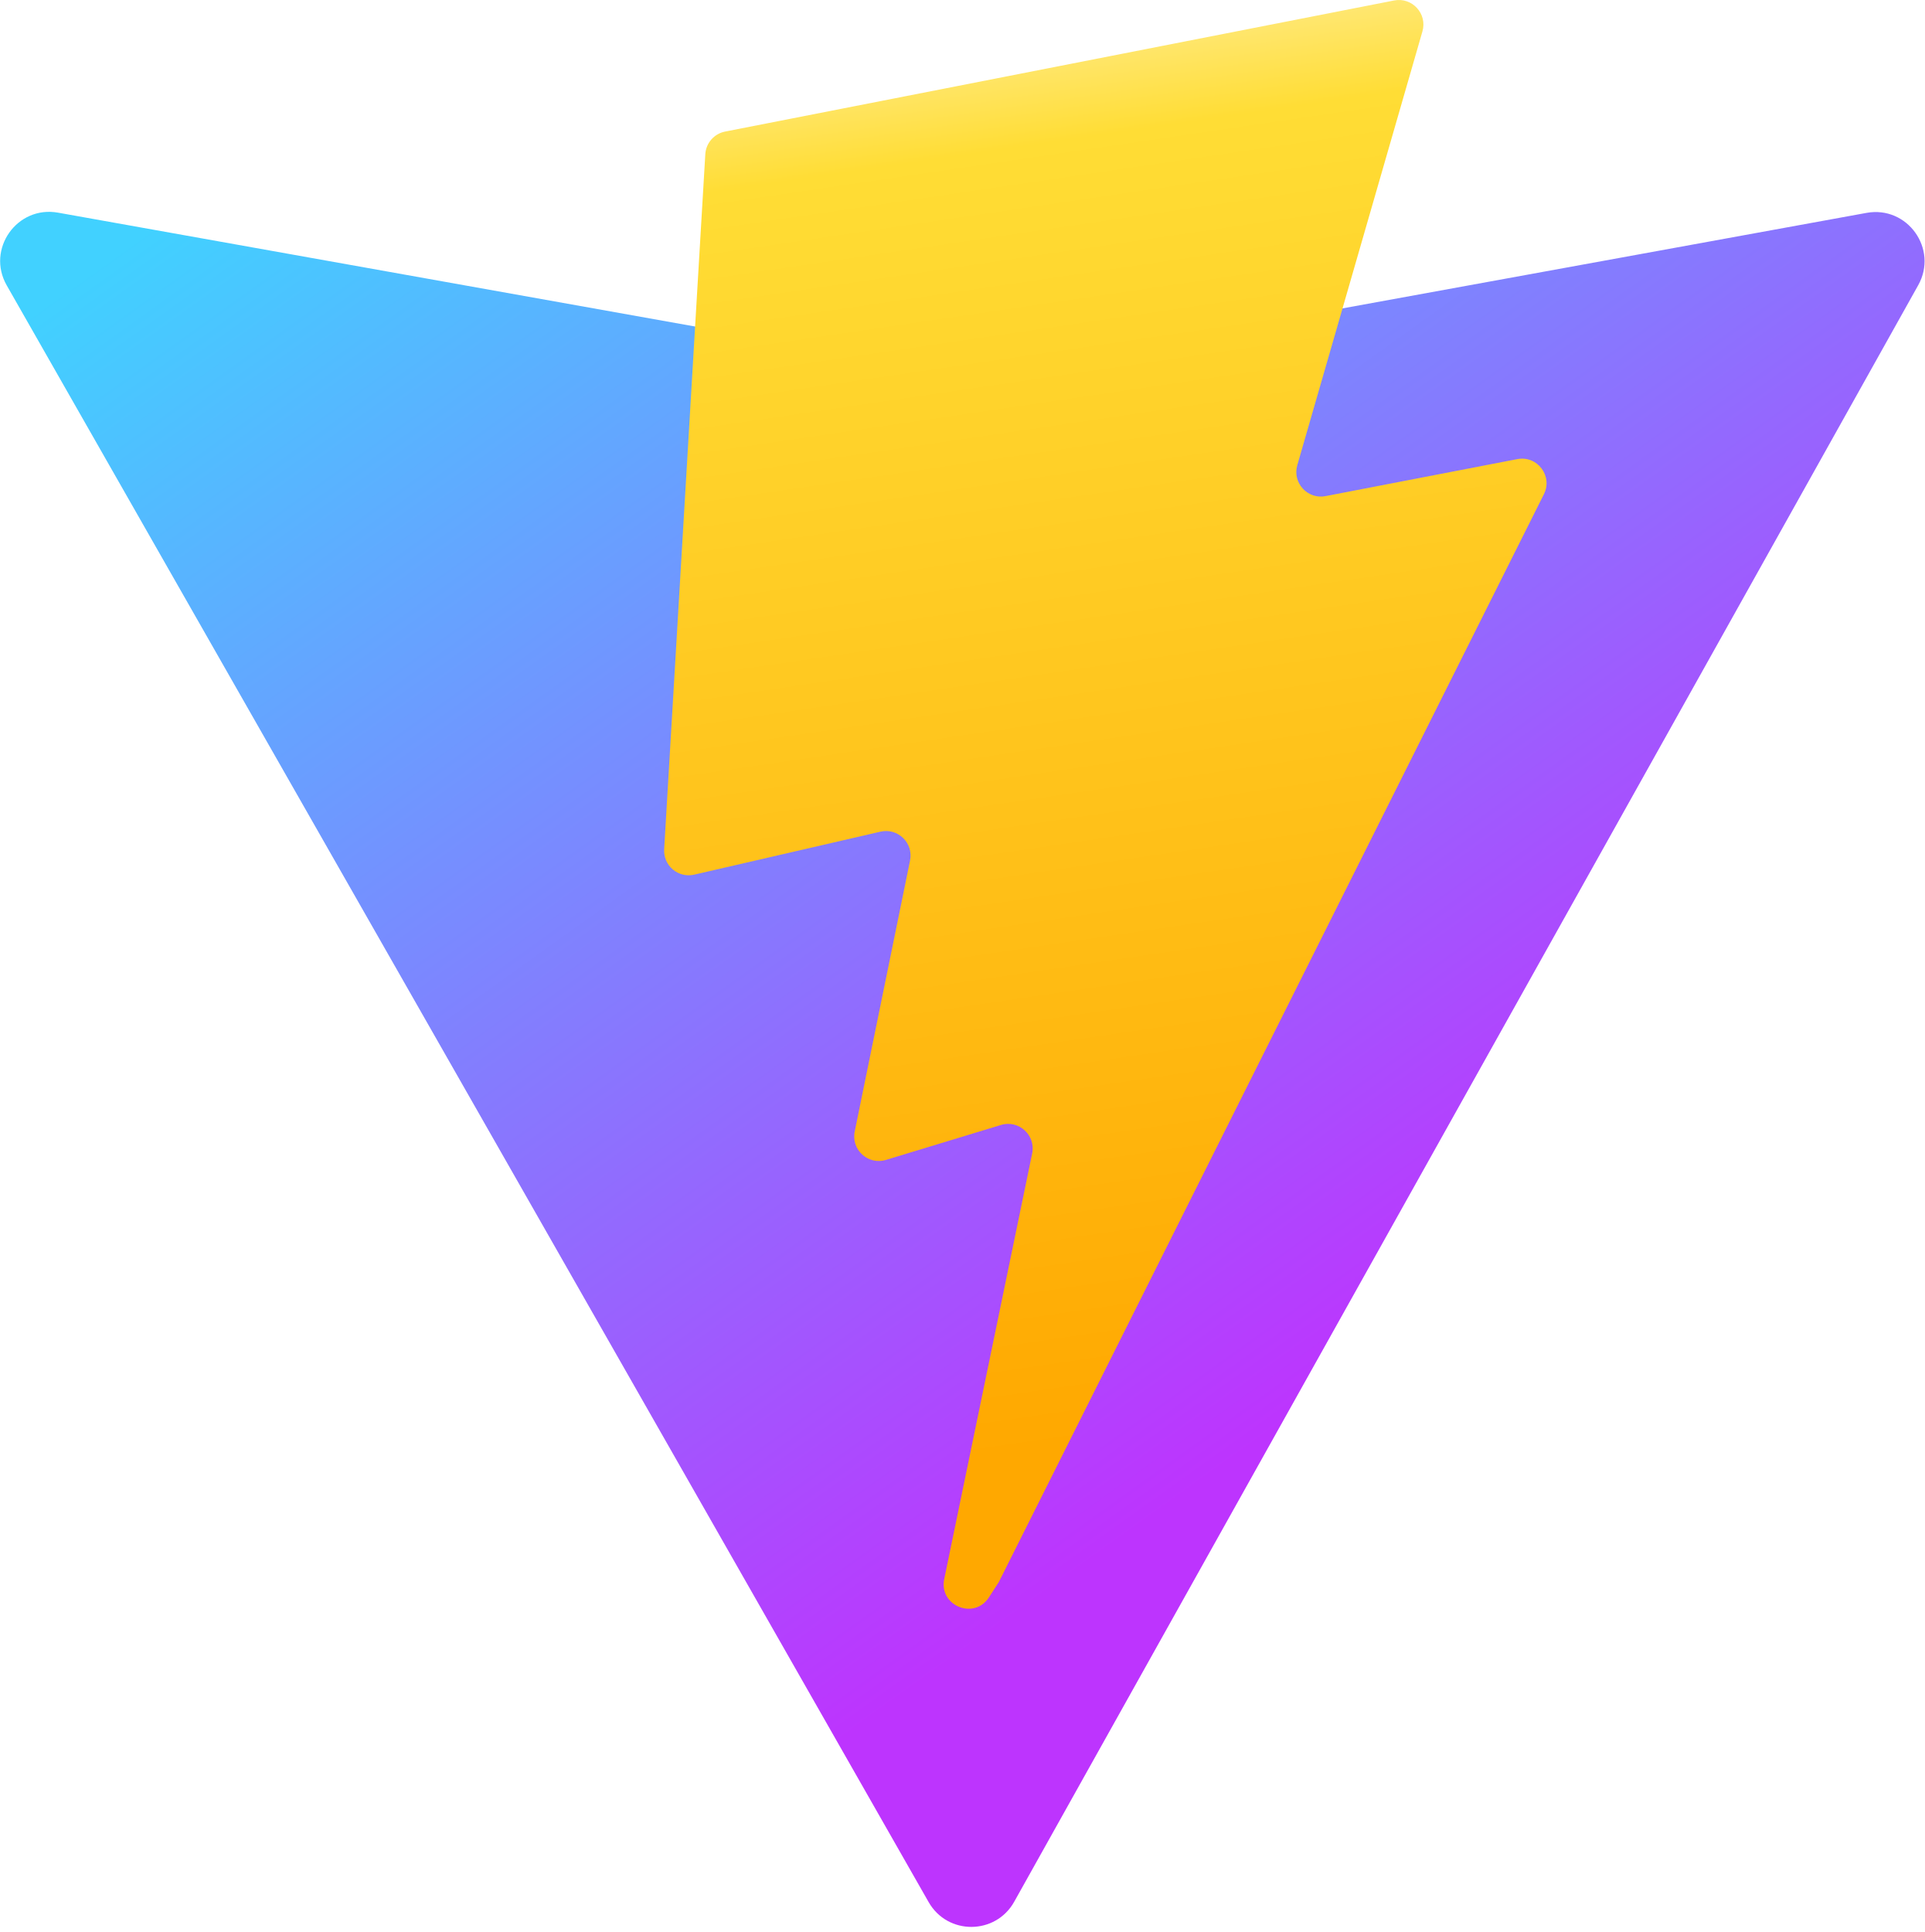
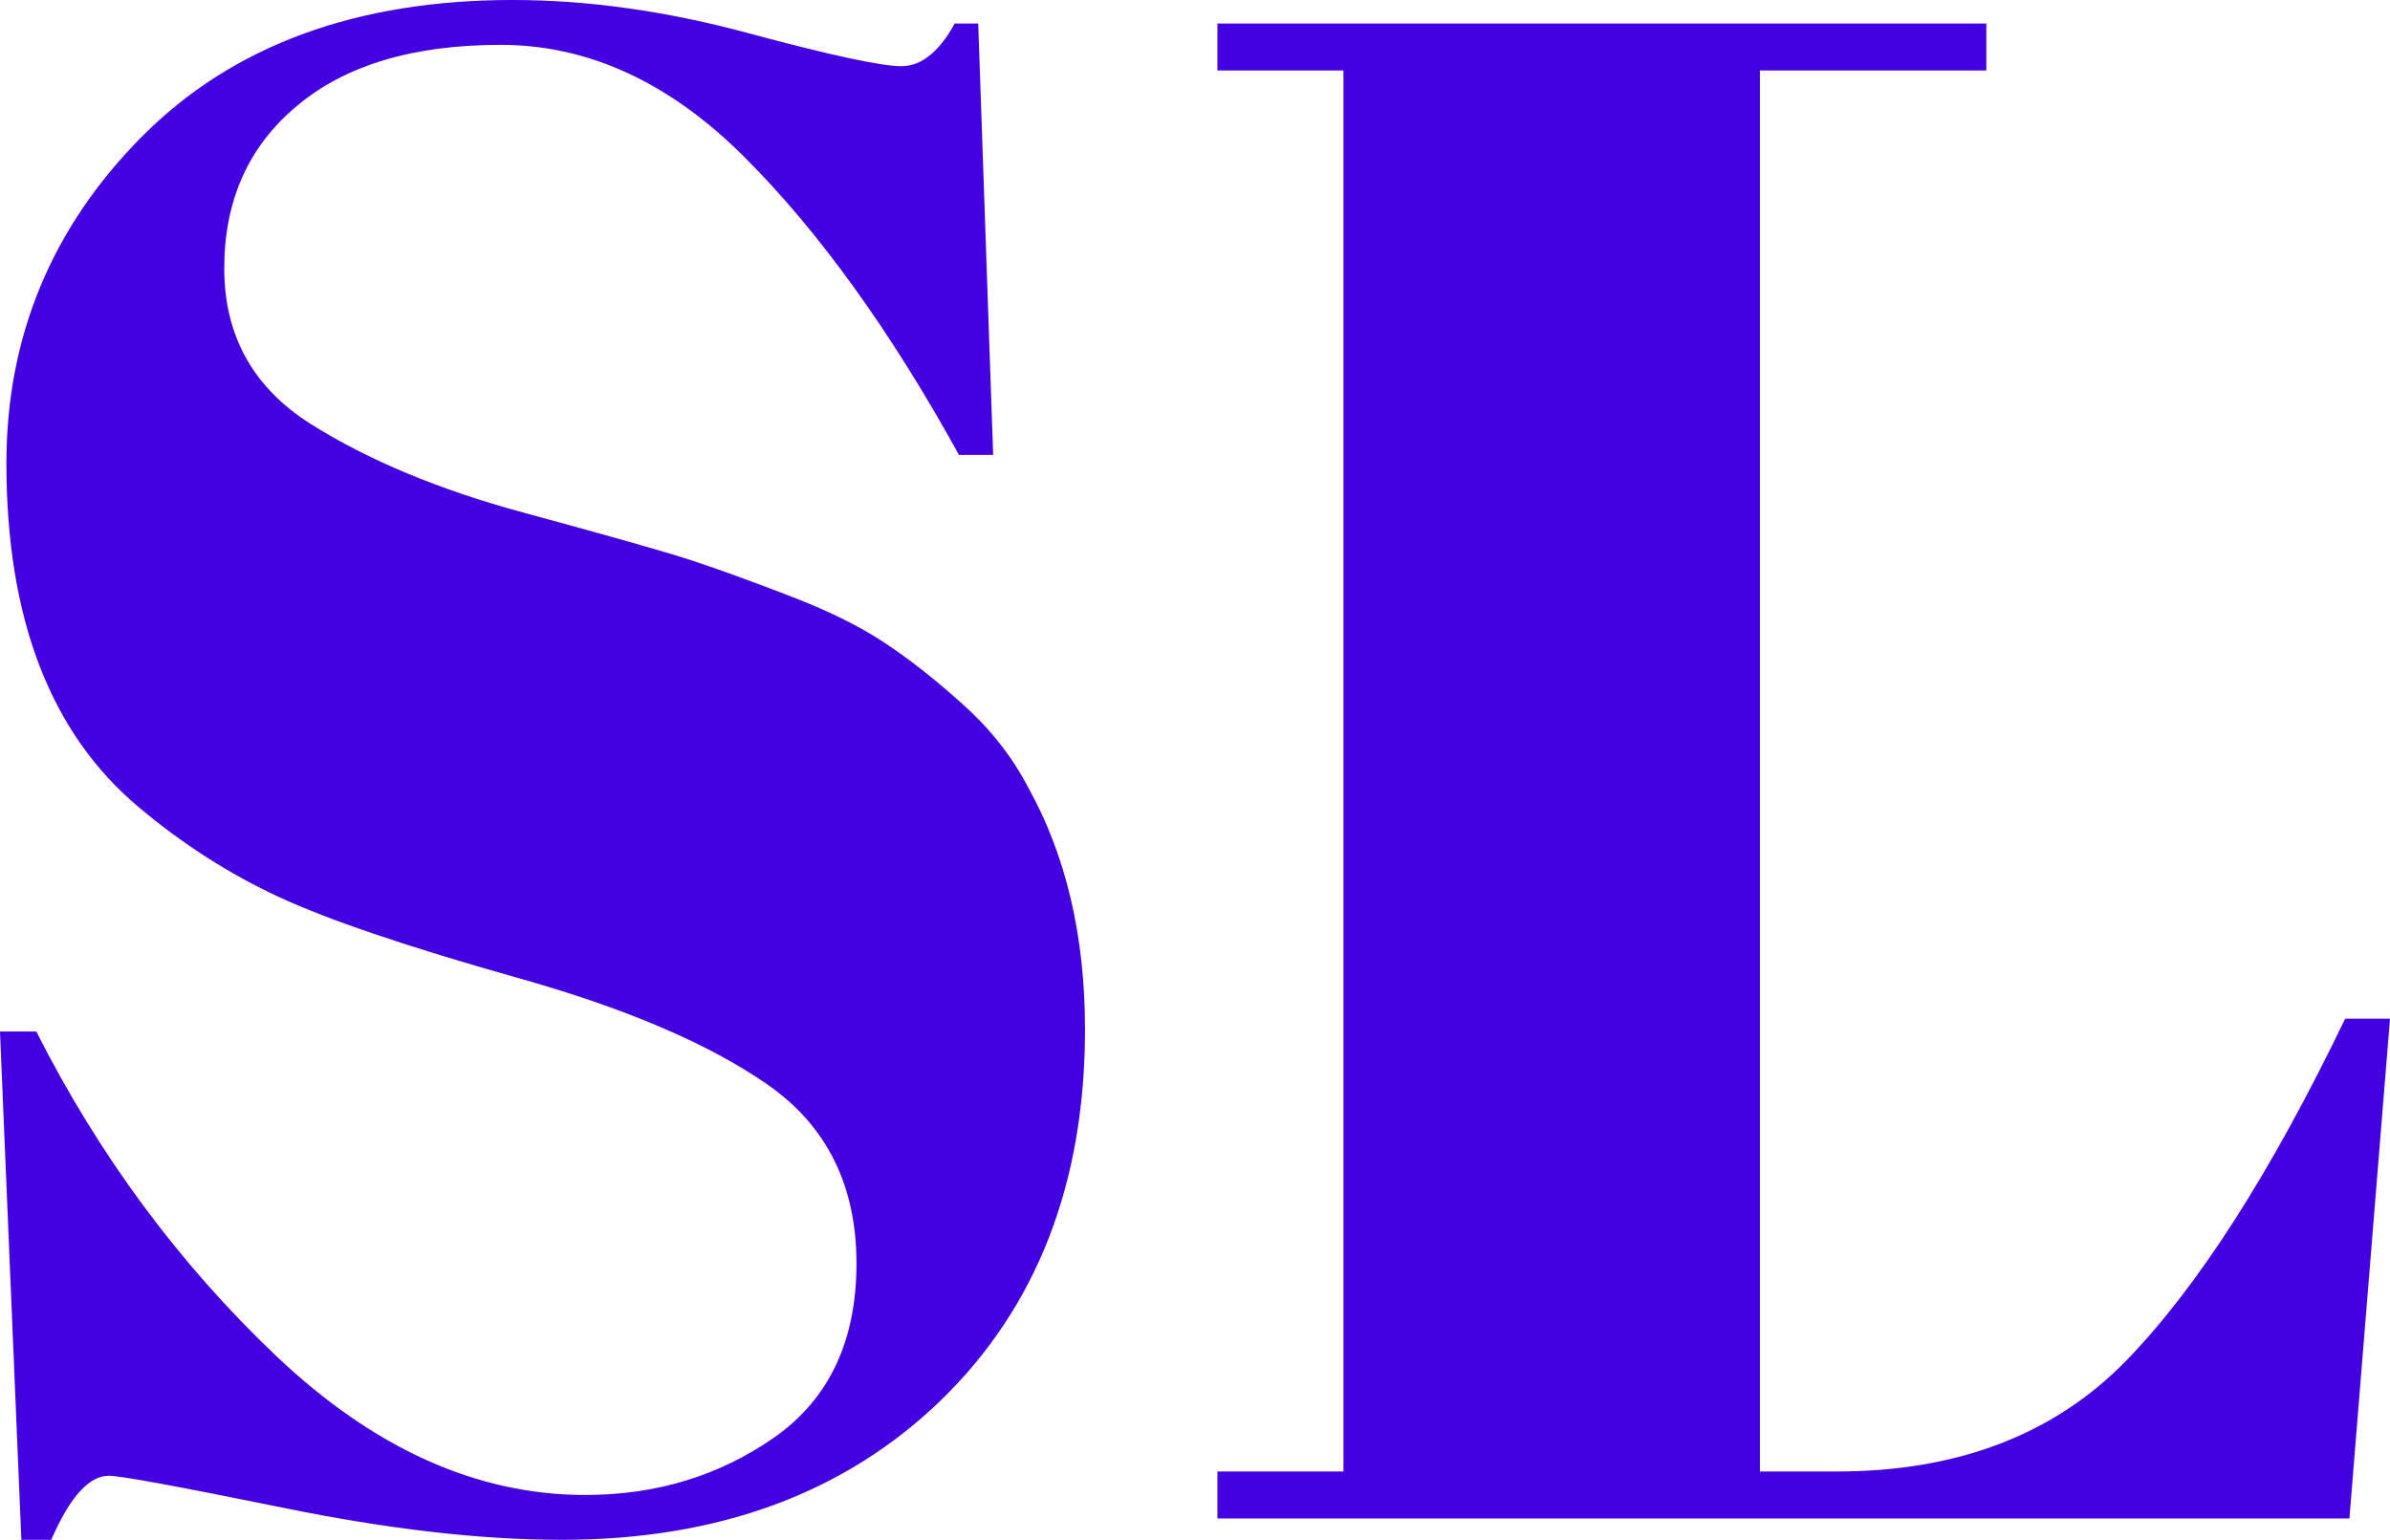
- <svg xmlns="http://www.w3.org/2000/svg" aria-hidden="true" role="img" class="iconify iconify--logos" width="31.88" height="32" preserveAspectRatio="xMidYMid meet" viewBox="0 0 256 257">
-   <defs>
-     <linearGradient id="IconifyId1813088fe1fbc01fb466" x1="-.828%" x2="57.636%" y1="7.652%" y2="78.411%">
-       <stop offset="0%" stop-color="#41D1FF" />
-       <stop offset="100%" stop-color="#BD34FE" />
-     </linearGradient>
-     <linearGradient id="IconifyId1813088fe1fbc01fb467" x1="43.376%" x2="50.316%" y1="2.242%" y2="89.03%">
-       <stop offset="0%" stop-color="#FFEA83" />
-       <stop offset="8.333%" stop-color="#FFDD35" />
-       <stop offset="100%" stop-color="#FFA800" />
-     </linearGradient>
-   </defs>
-   <path fill="url(#IconifyId1813088fe1fbc01fb466)" d="M255.153 37.938L134.897 252.976c-2.483 4.44-8.862 4.466-11.382.048L.875 37.958c-2.746-4.814 1.371-10.646 6.827-9.67l120.385 21.517a6.537 6.537 0 0 0 2.322-.004l117.867-21.483c5.438-.991 9.574 4.796 6.877 9.62Z" />
-   <path fill="url(#IconifyId1813088fe1fbc01fb467)" d="M185.432.063L96.44 17.501a3.268 3.268 0 0 0-2.634 3.014l-5.474 92.456a3.268 3.268 0 0 0 3.997 3.378l24.777-5.718c2.318-.535 4.413 1.507 3.936 3.838l-7.361 36.047c-.495 2.426 1.782 4.5 4.151 3.78l15.304-4.649c2.372-.72 4.652 1.36 4.15 3.788l-11.698 56.621c-.732 3.542 3.979 5.473 5.943 2.437l1.313-2.028l72.516-144.72c1.215-2.423-.88-5.186-3.54-4.672l-25.505 4.922c-2.396.462-4.435-1.77-3.759-4.114l16.646-57.705c.677-2.35-1.37-4.583-3.769-4.113Z" />
+ <svg xmlns="http://www.w3.org/2000/svg" viewBox="0 17.35 55.95 36.05" data-asc="1.058" width="55.95" height="36.05">
+   <defs />
+   <g fill="#4300e0">
+     <g transform="translate(0, 0)">
+       <path d="M13.70 52.35Q16.20 52.35 18.13 51.00Q20.05 49.65 20.05 46.93Q20.05 44.20 17.98 42.75Q15.90 41.30 12.07 40.23Q8.25 39.15 6.53 38.35Q4.80 37.55 3.25 36.25Q0.15 33.65 0.15 28.20Q0.15 23.75 3.32 20.55Q6.50 17.35 12 17.35Q14.65 17.35 17.53 18.13Q20.40 18.90 21.10 18.90Q21.80 18.90 22.35 17.90L22.90 17.90L23.25 28.00L22.45 28.00Q20.05 23.65 17.43 21.03Q14.80 18.40 11.72 18.40Q8.65 18.40 6.95 19.83Q5.25 21.25 5.25 23.63Q5.25 26.00 7.28 27.28Q9.30 28.55 12.25 29.35Q15.20 30.15 16.13 30.45Q17.05 30.75 18.43 31.28Q19.80 31.80 20.68 32.38Q21.55 32.95 22.53 33.83Q23.50 34.70 24.05 35.75Q25.40 38.15 25.40 41.45Q25.40 46.85 22.03 50.13Q18.65 53.40 13.15 53.40Q10.30 53.40 6.63 52.65Q2.95 51.90 2.55 51.90Q1.85 51.90 1.20 53.40L0.50 53.40L0 41.50L0.85 41.50Q3.05 45.85 6.47 49.10Q9.90 52.35 13.70 52.35ZM28.50 17.90L46.50 17.90L46.50 19.00L41.20 19.00L41.20 51.80L43 51.80Q47.25 51.80 49.78 49.20Q52.30 46.60 54.90 41.20L55.95 41.20L55 52.90L28.50 52.90L28.50 51.80L31.45 51.80L31.45 19.00L28.50 19.00L28.50 17.90Z" />
+     </g>
+   </g>
</svg>
